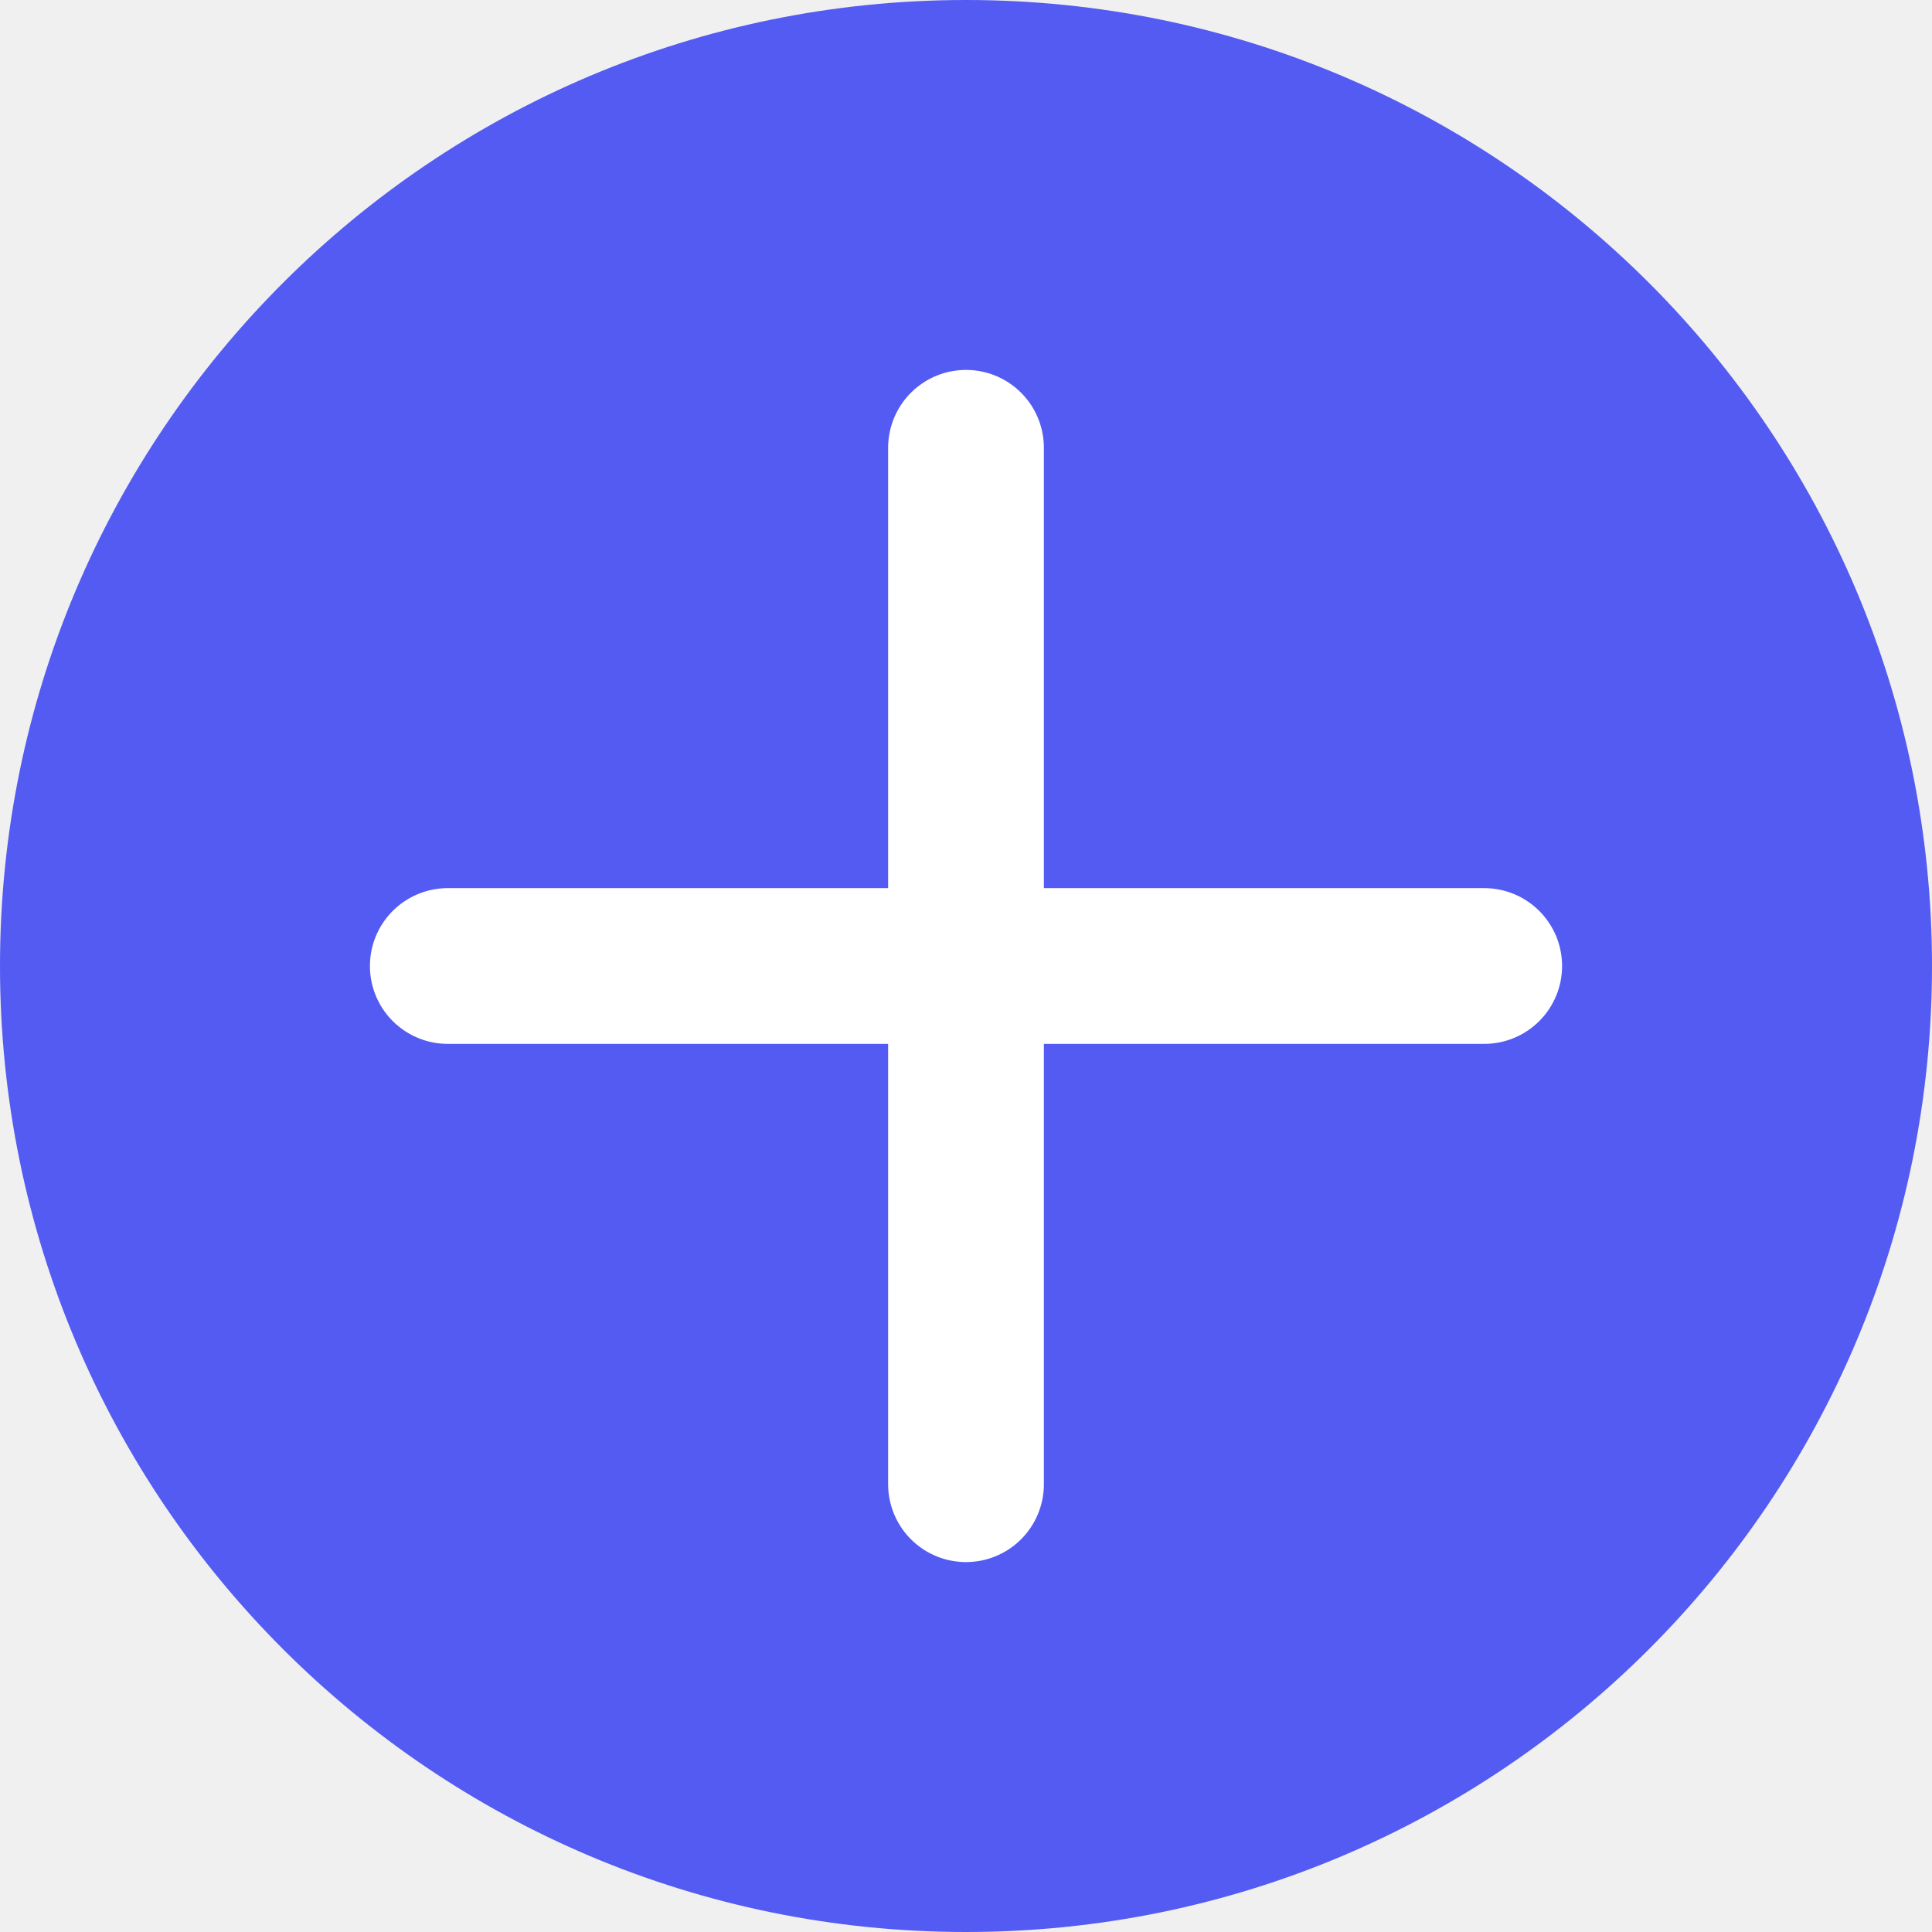
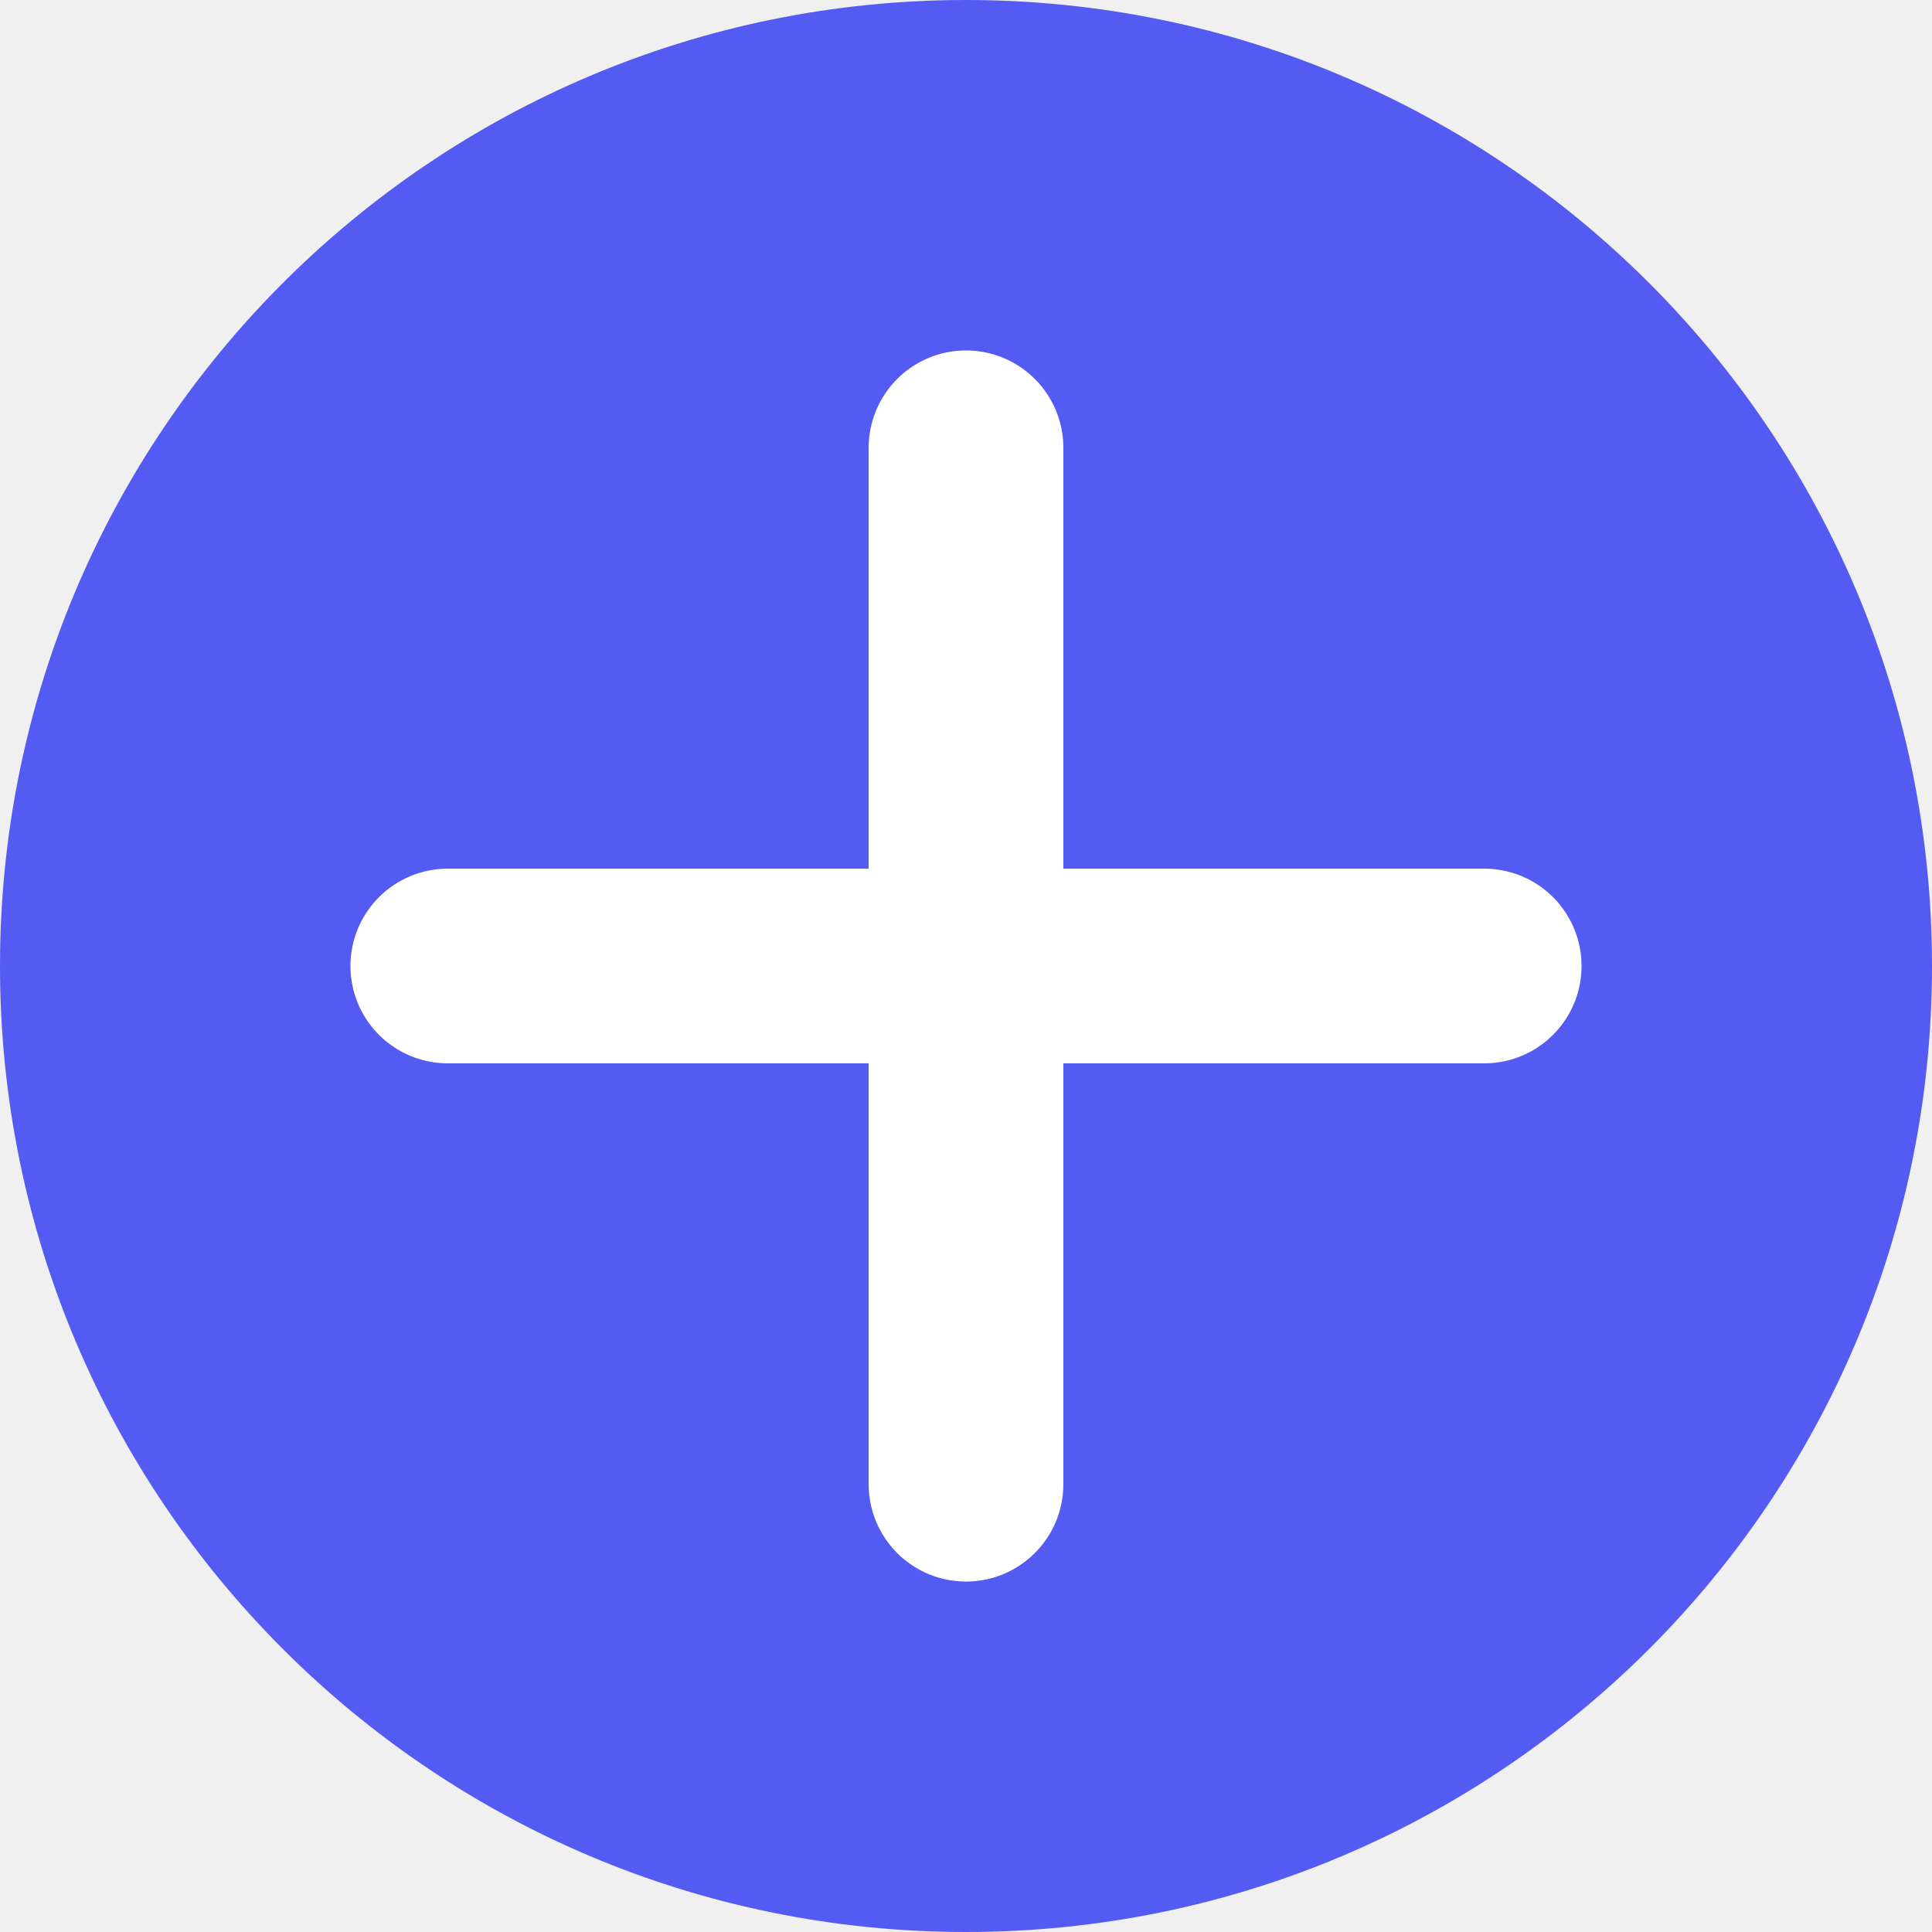
<svg xmlns="http://www.w3.org/2000/svg" viewBox="0 0 496.166 496.166" width="40" height="40">
  <circle cx="248.083" cy="248.083" r="248.083" style="fill:#535bf2;" />
-   <g fill="none" stroke="#FFF" stroke-width="40" stroke-linecap="round" stroke-linejoin="round">
+   <g fill="none" stroke="#FFF" stroke-width="50" stroke-linecap="round" stroke-linejoin="round">
    <path d="M115,248.083h266.166" />
    <path d="M248.083,115v266.166" />
  </g>
</svg>
